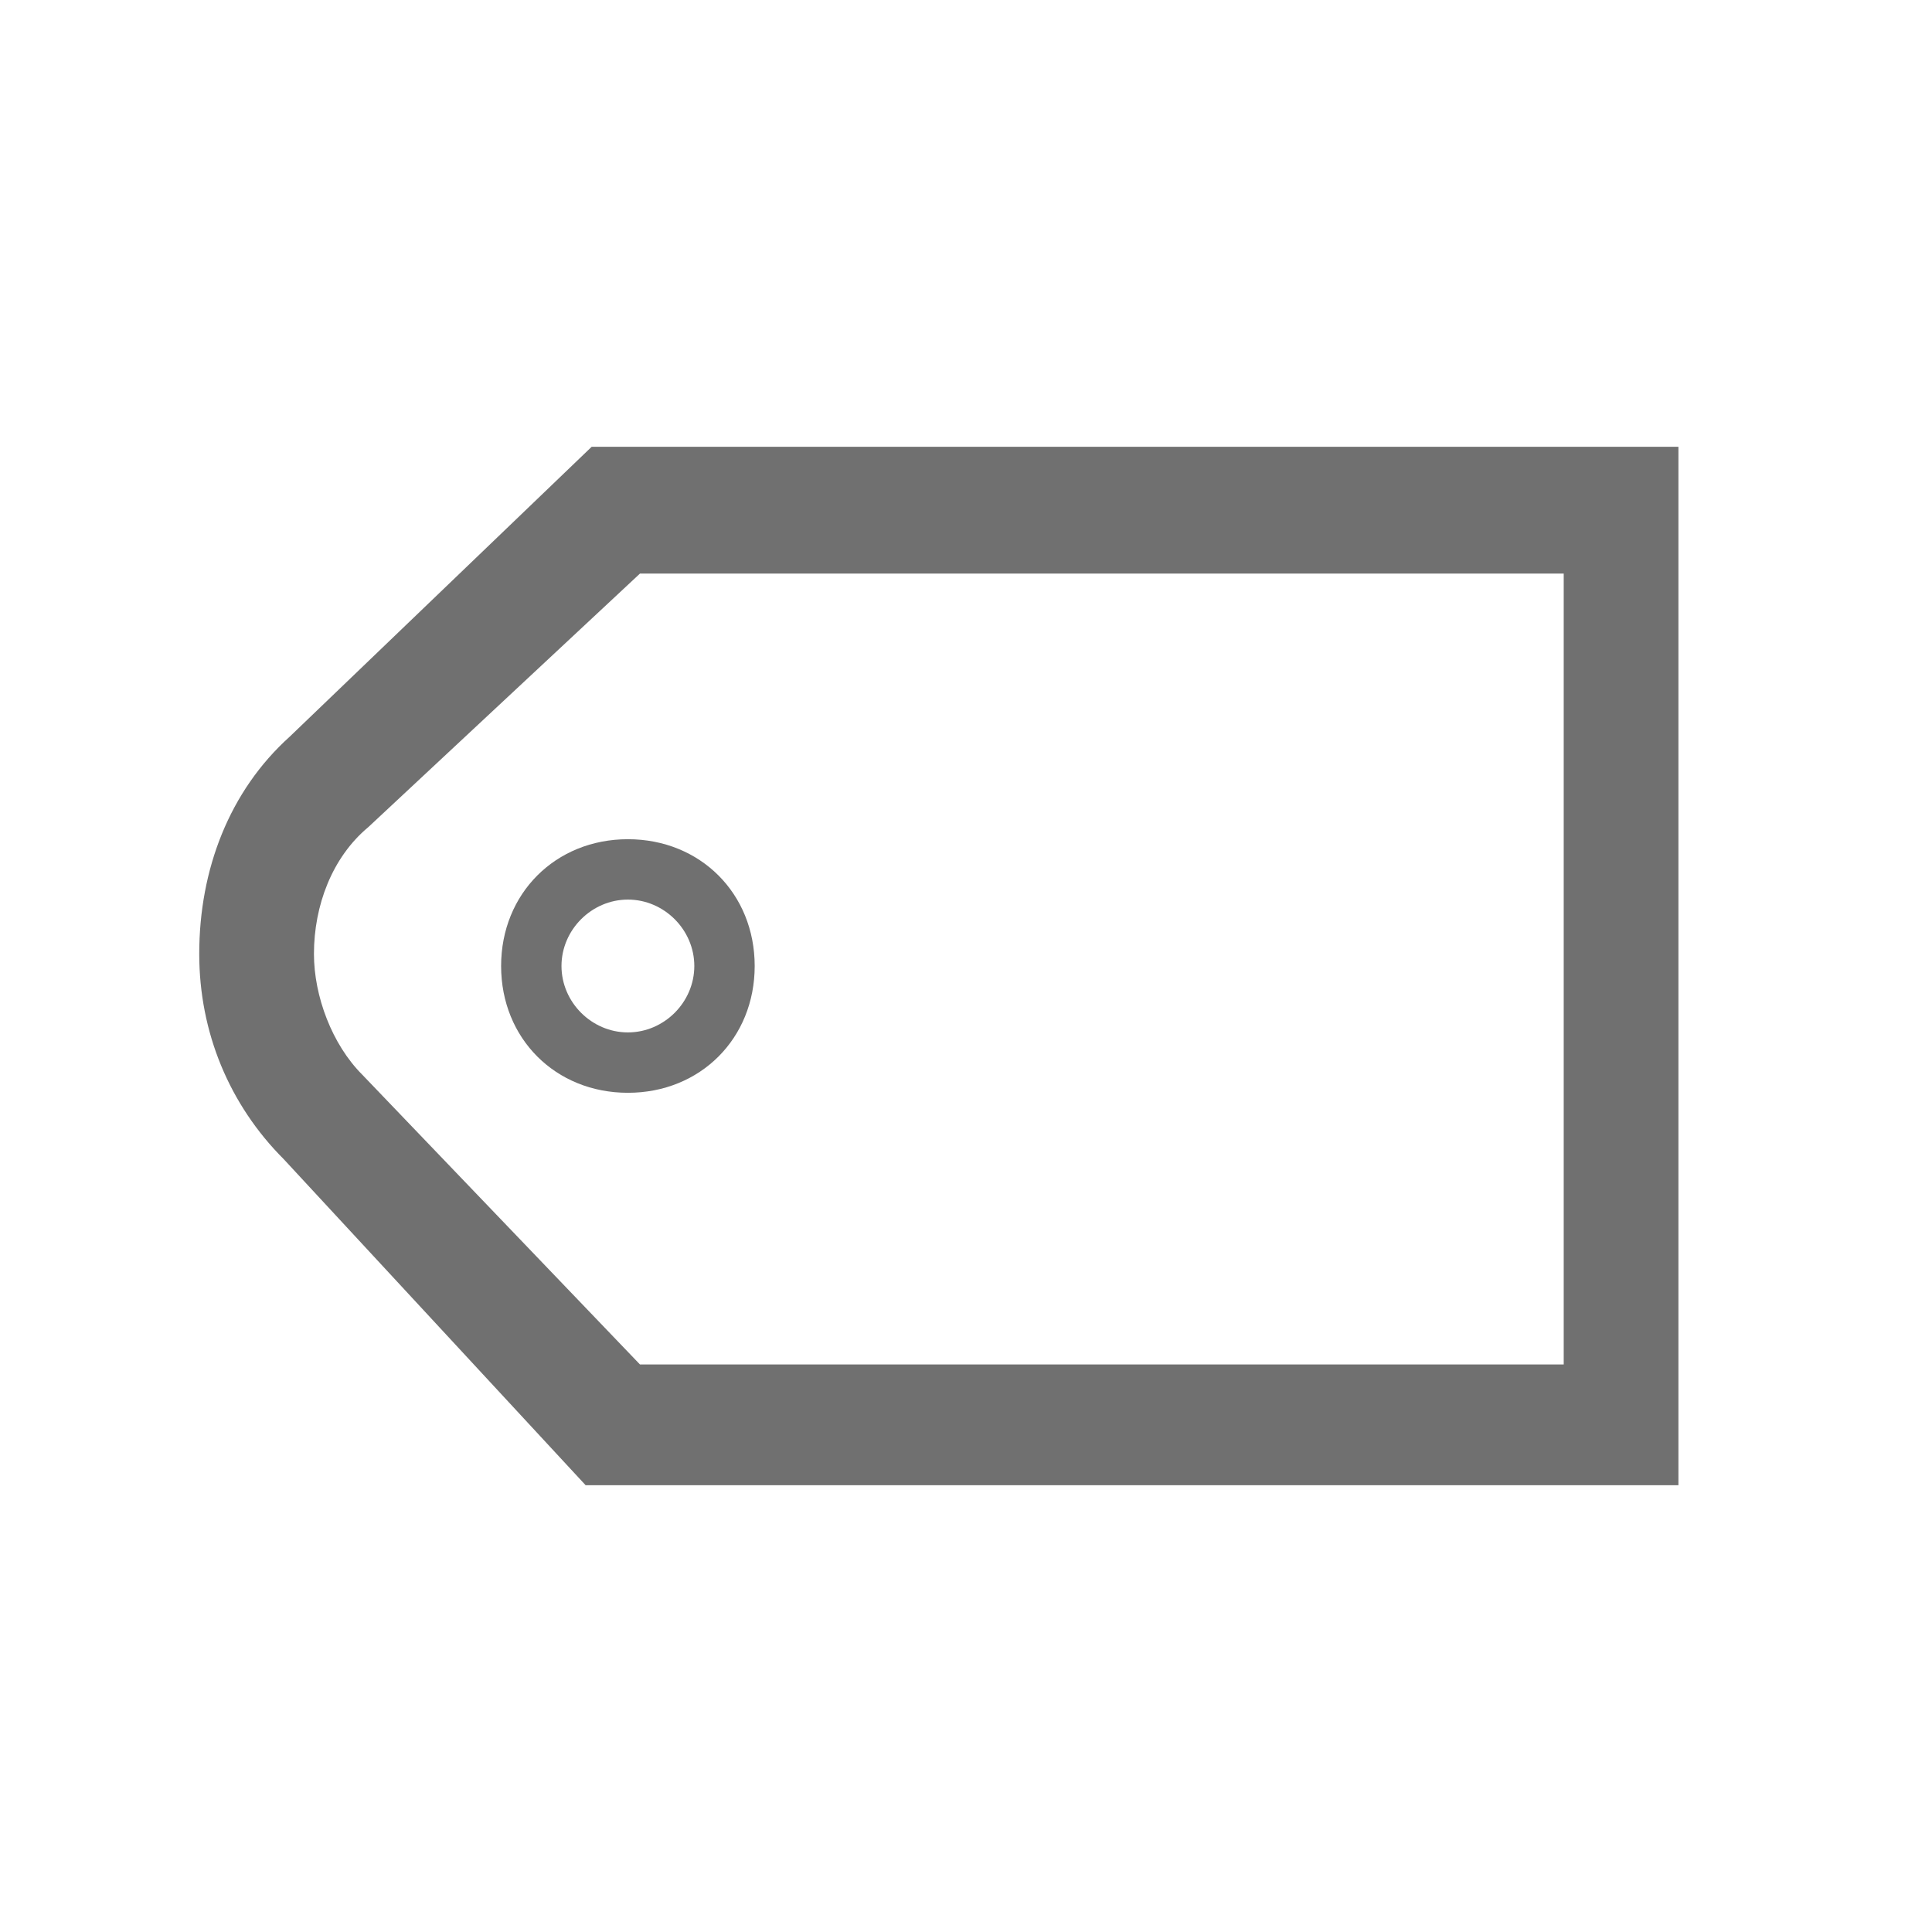
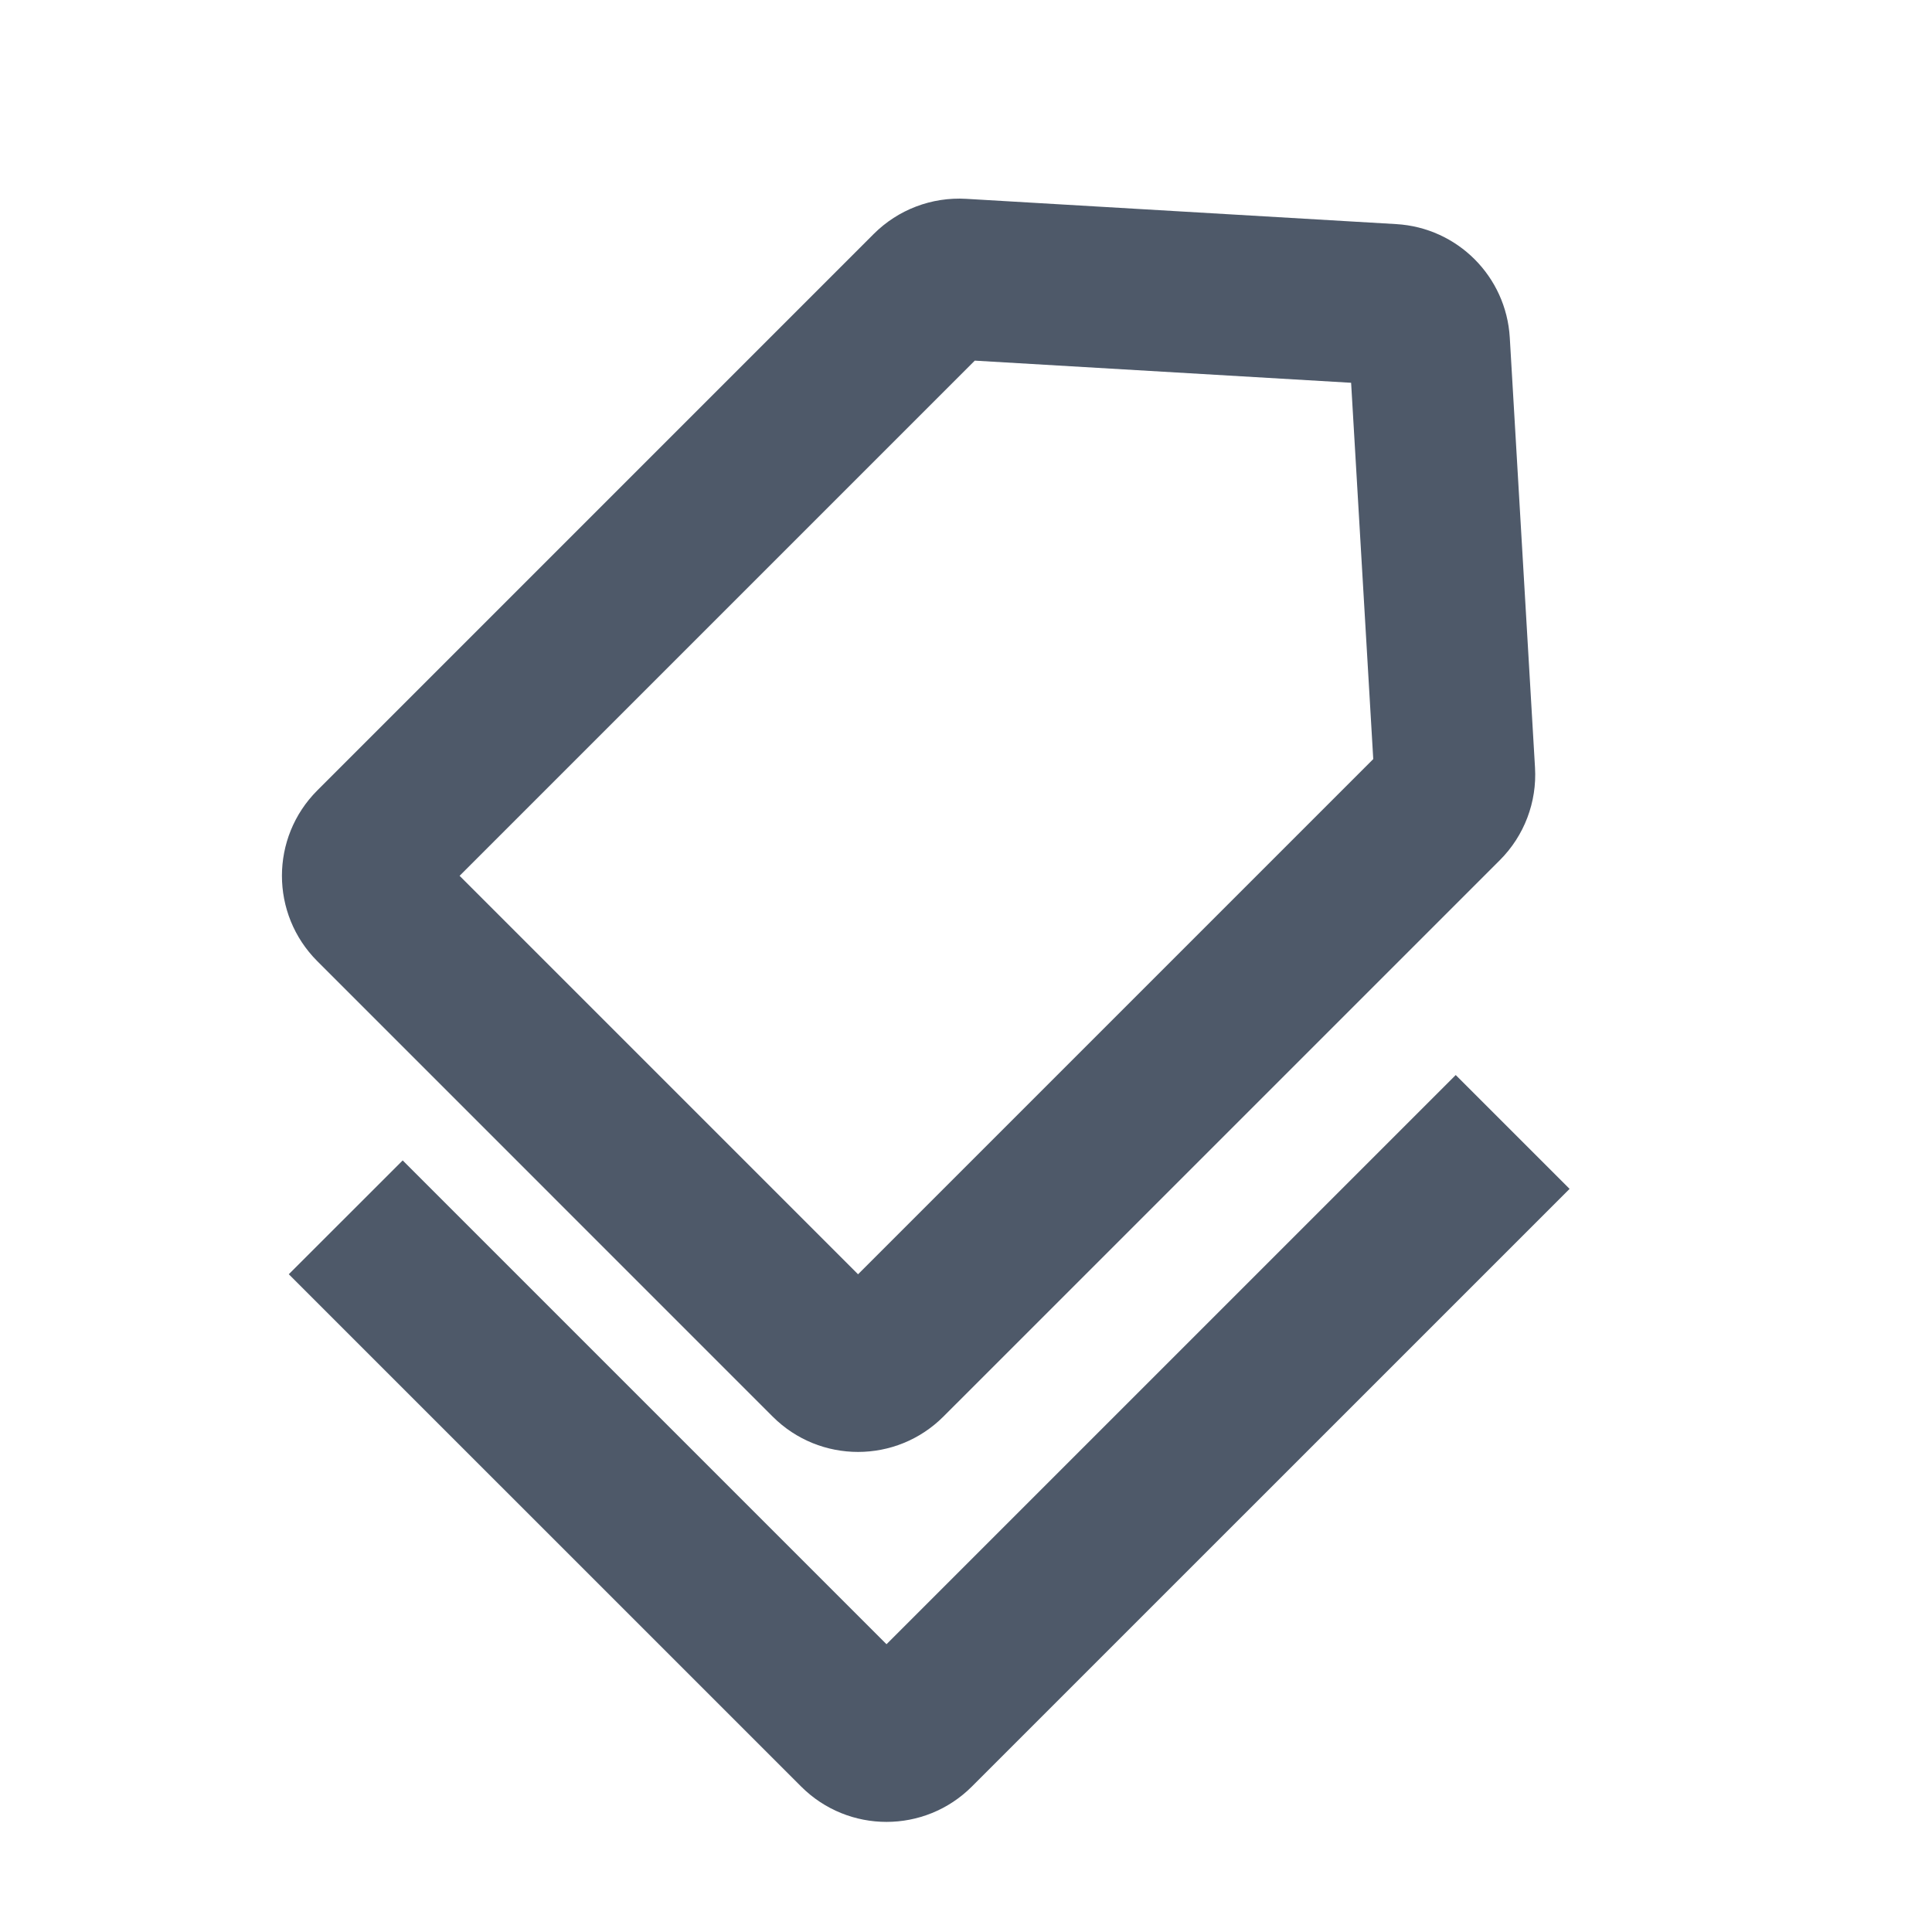
- <svg xmlns="http://www.w3.org/2000/svg" t="1750918655002" class="icon" viewBox="0 0 1024 1024" version="1.1" p-id="2265" width="200" height="200">
-   <path d="M310.4 787.2h579.2V236.8h-576l-160 153.6c-32 28.8-48 70.4-48 115.2 0 41.6 16 80 44.8 108.8l160 172.8zM828.8 300.8v422.4H339.2L192 569.6c-16-16-25.6-41.6-25.6-64 0-25.6 9.6-51.2 28.8-67.2l144-134.4h489.6z" fill="#707070" p-id="2266" />
-   <path d="M332.8 579.2c38.4 0 67.2-28.8 67.2-67.2s-28.8-67.2-67.2-67.2-67.2 28.8-67.2 67.2 28.8 67.2 67.2 67.2z m0-102.4c19.2 0 35.2 16 35.2 35.2s-16 35.2-35.2 35.2-35.2-16-35.2-35.2 16-35.2 35.2-35.2z" fill="#707070" p-id="2267" />
+ <svg xmlns="http://www.w3.org/2000/svg" t="1751079335518" class="icon" viewBox="0 0 1024 1024" version="1.1" p-id="5079" width="200" height="200">
+   <path d="M243.584 464.213l273.067-273.067 199.467 11.733 11.733 199.445-273.067 273.067-211.2-211.2zM512.107 105.387a64 64 0 0 0-49.024 18.624L168.171 418.944a64 64 0 0 0 0 90.496l241.344 241.365a64 64 0 0 0 90.517 0L794.965 455.893a64 64 0 0 0 18.624-49.024L800.213 178.923a64 64 0 0 0-60.139-60.139L512.107 105.387z m79.339 221.376l0 0z m-29.163 31.147l0 0z m209.28 211.883L469.867 871.467 213.44 615.04l-60.373 60.331 271.552 271.531a64 64 0 0 0 90.496 0l316.8-316.779-60.352-60.331z" fill="#4E5969" p-id="5080" />
</svg>
